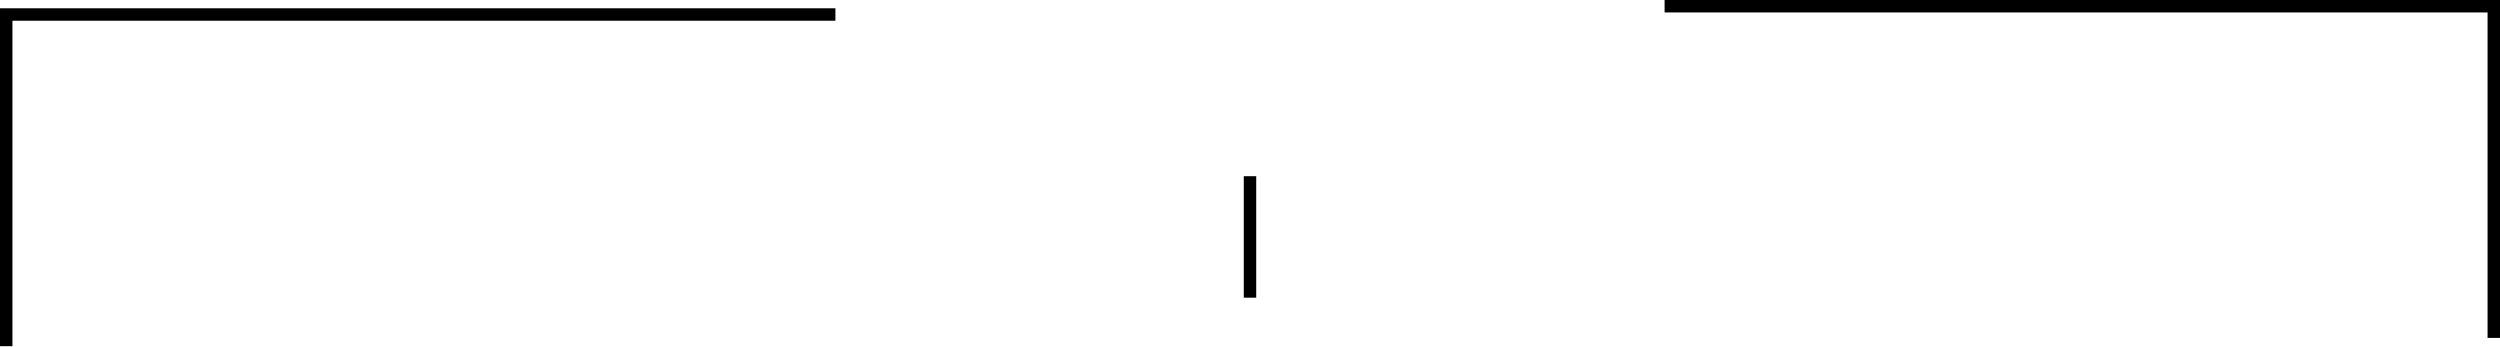
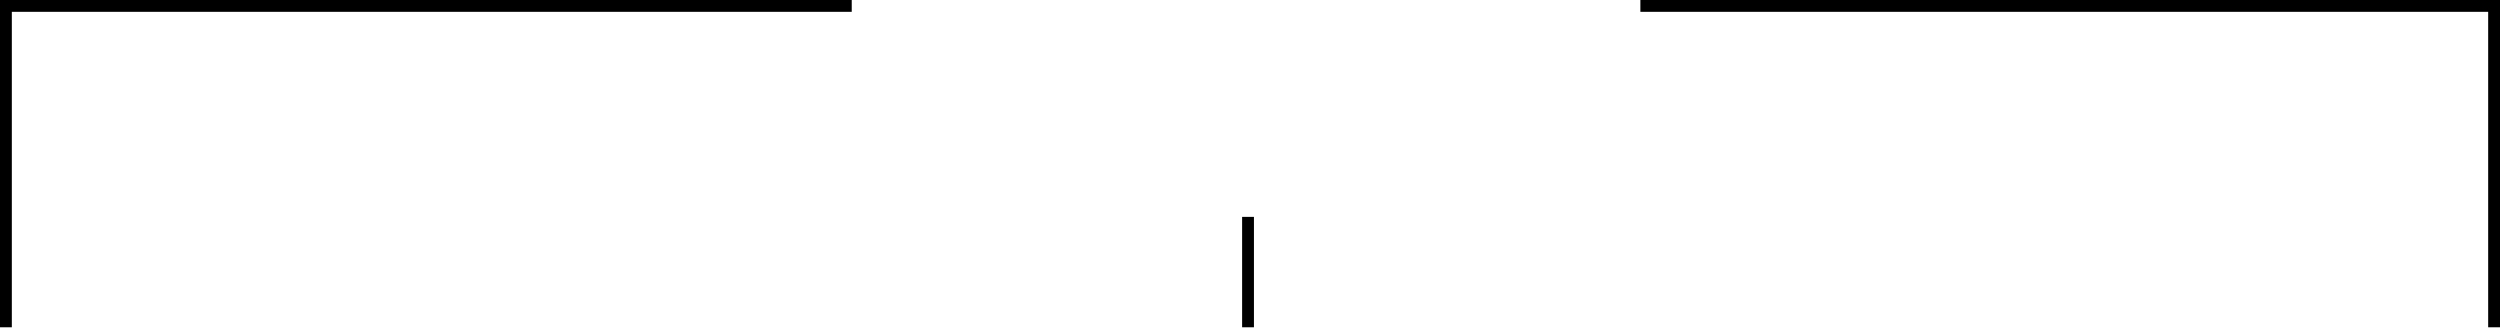
- <svg xmlns="http://www.w3.org/2000/svg" width="603" height="83.5" viewBox="0 0 603 83.5">
-   <g transform="translate(-398.5 -2104.5)">
-     <path d="M806,2099.392h200v80" transform="translate(-6 6.608)" fill="none" stroke="#000" stroke-width="3" />
-     <path d="M1006,2099.392H806v80" transform="translate(-406 8.608)" fill="none" stroke="#000" stroke-width="3" />
-     <path d="M696,2128.21v29.3" transform="translate(4 18.79)" fill="none" stroke="#000" stroke-width="3" />
+ <svg xmlns="http://www.w3.org/2000/svg" width="634" height="83" viewBox="0 0 634 83">
+   <g transform="translate(512 -2193)">
+     <rect width="3" height="83" transform="translate(-512 2193)" />
+     <rect width="216" height="3" transform="translate(-512 2193)" />
+     <rect width="3" height="83" transform="translate(119 2193)" />
+     <rect width="216" height="3" transform="translate(-96 2193)" />
+     <rect width="3" height="28" transform="translate(-197 2248)" />
  </g>
</svg>
